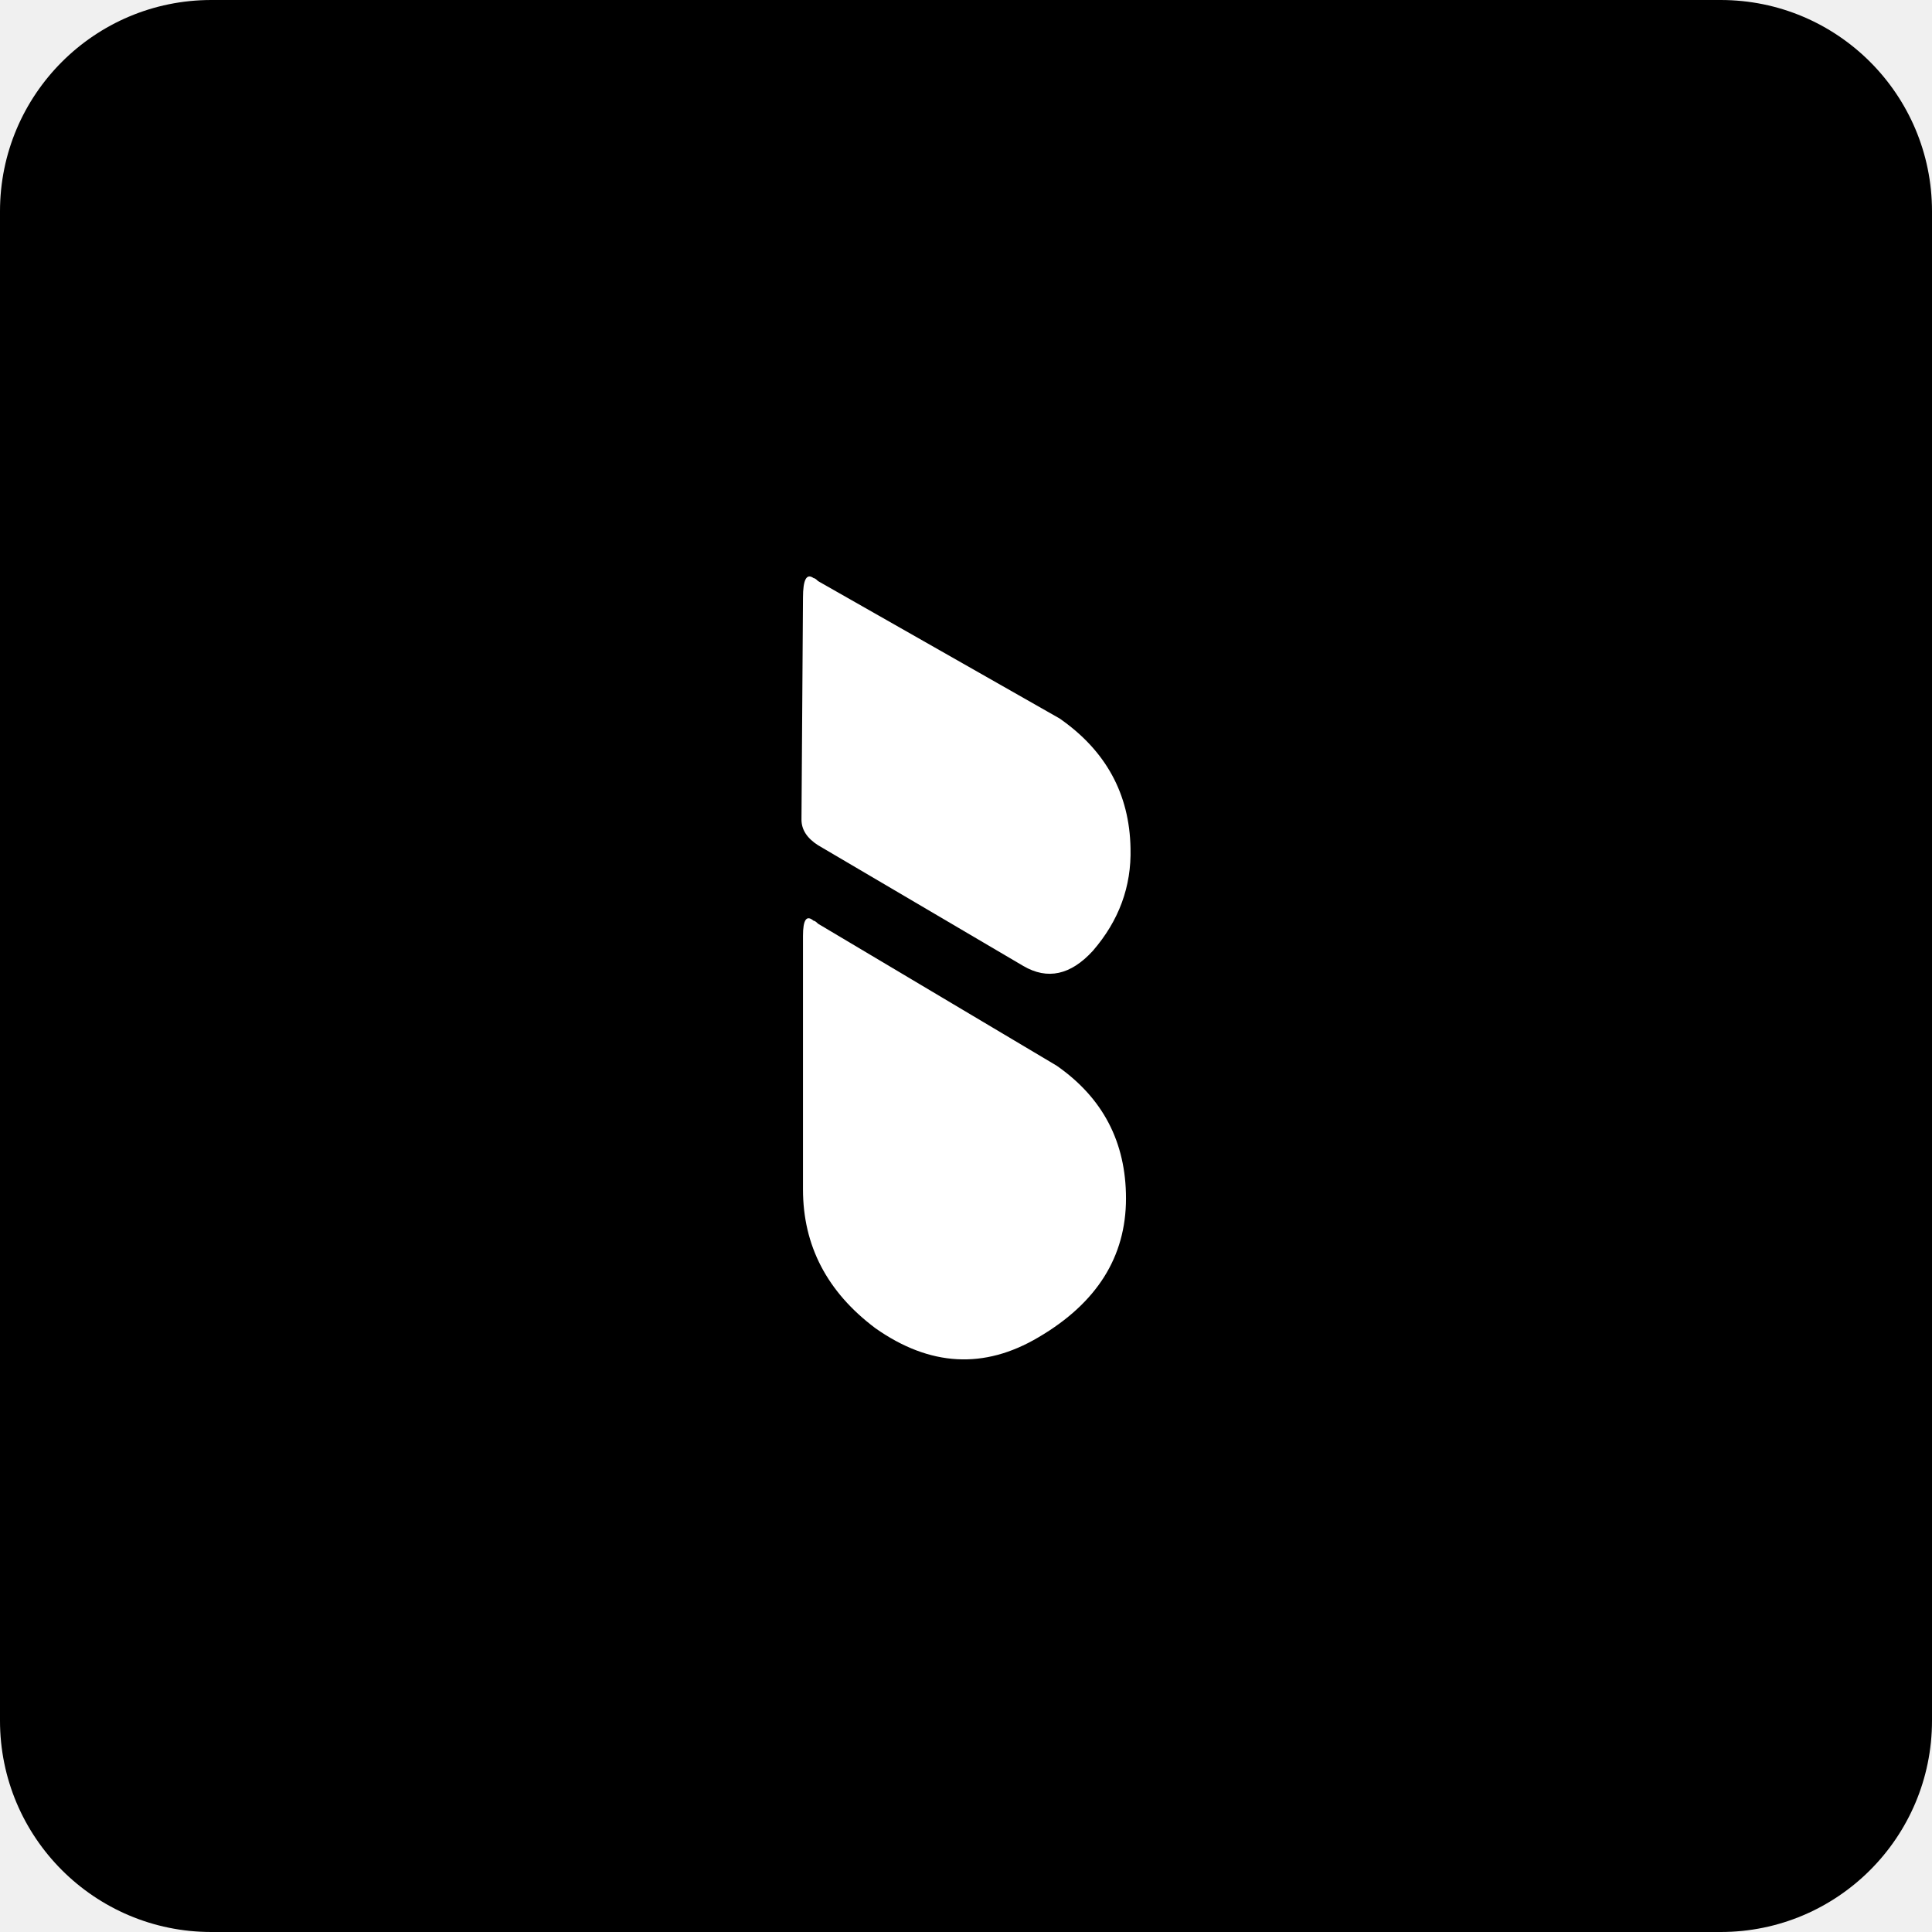
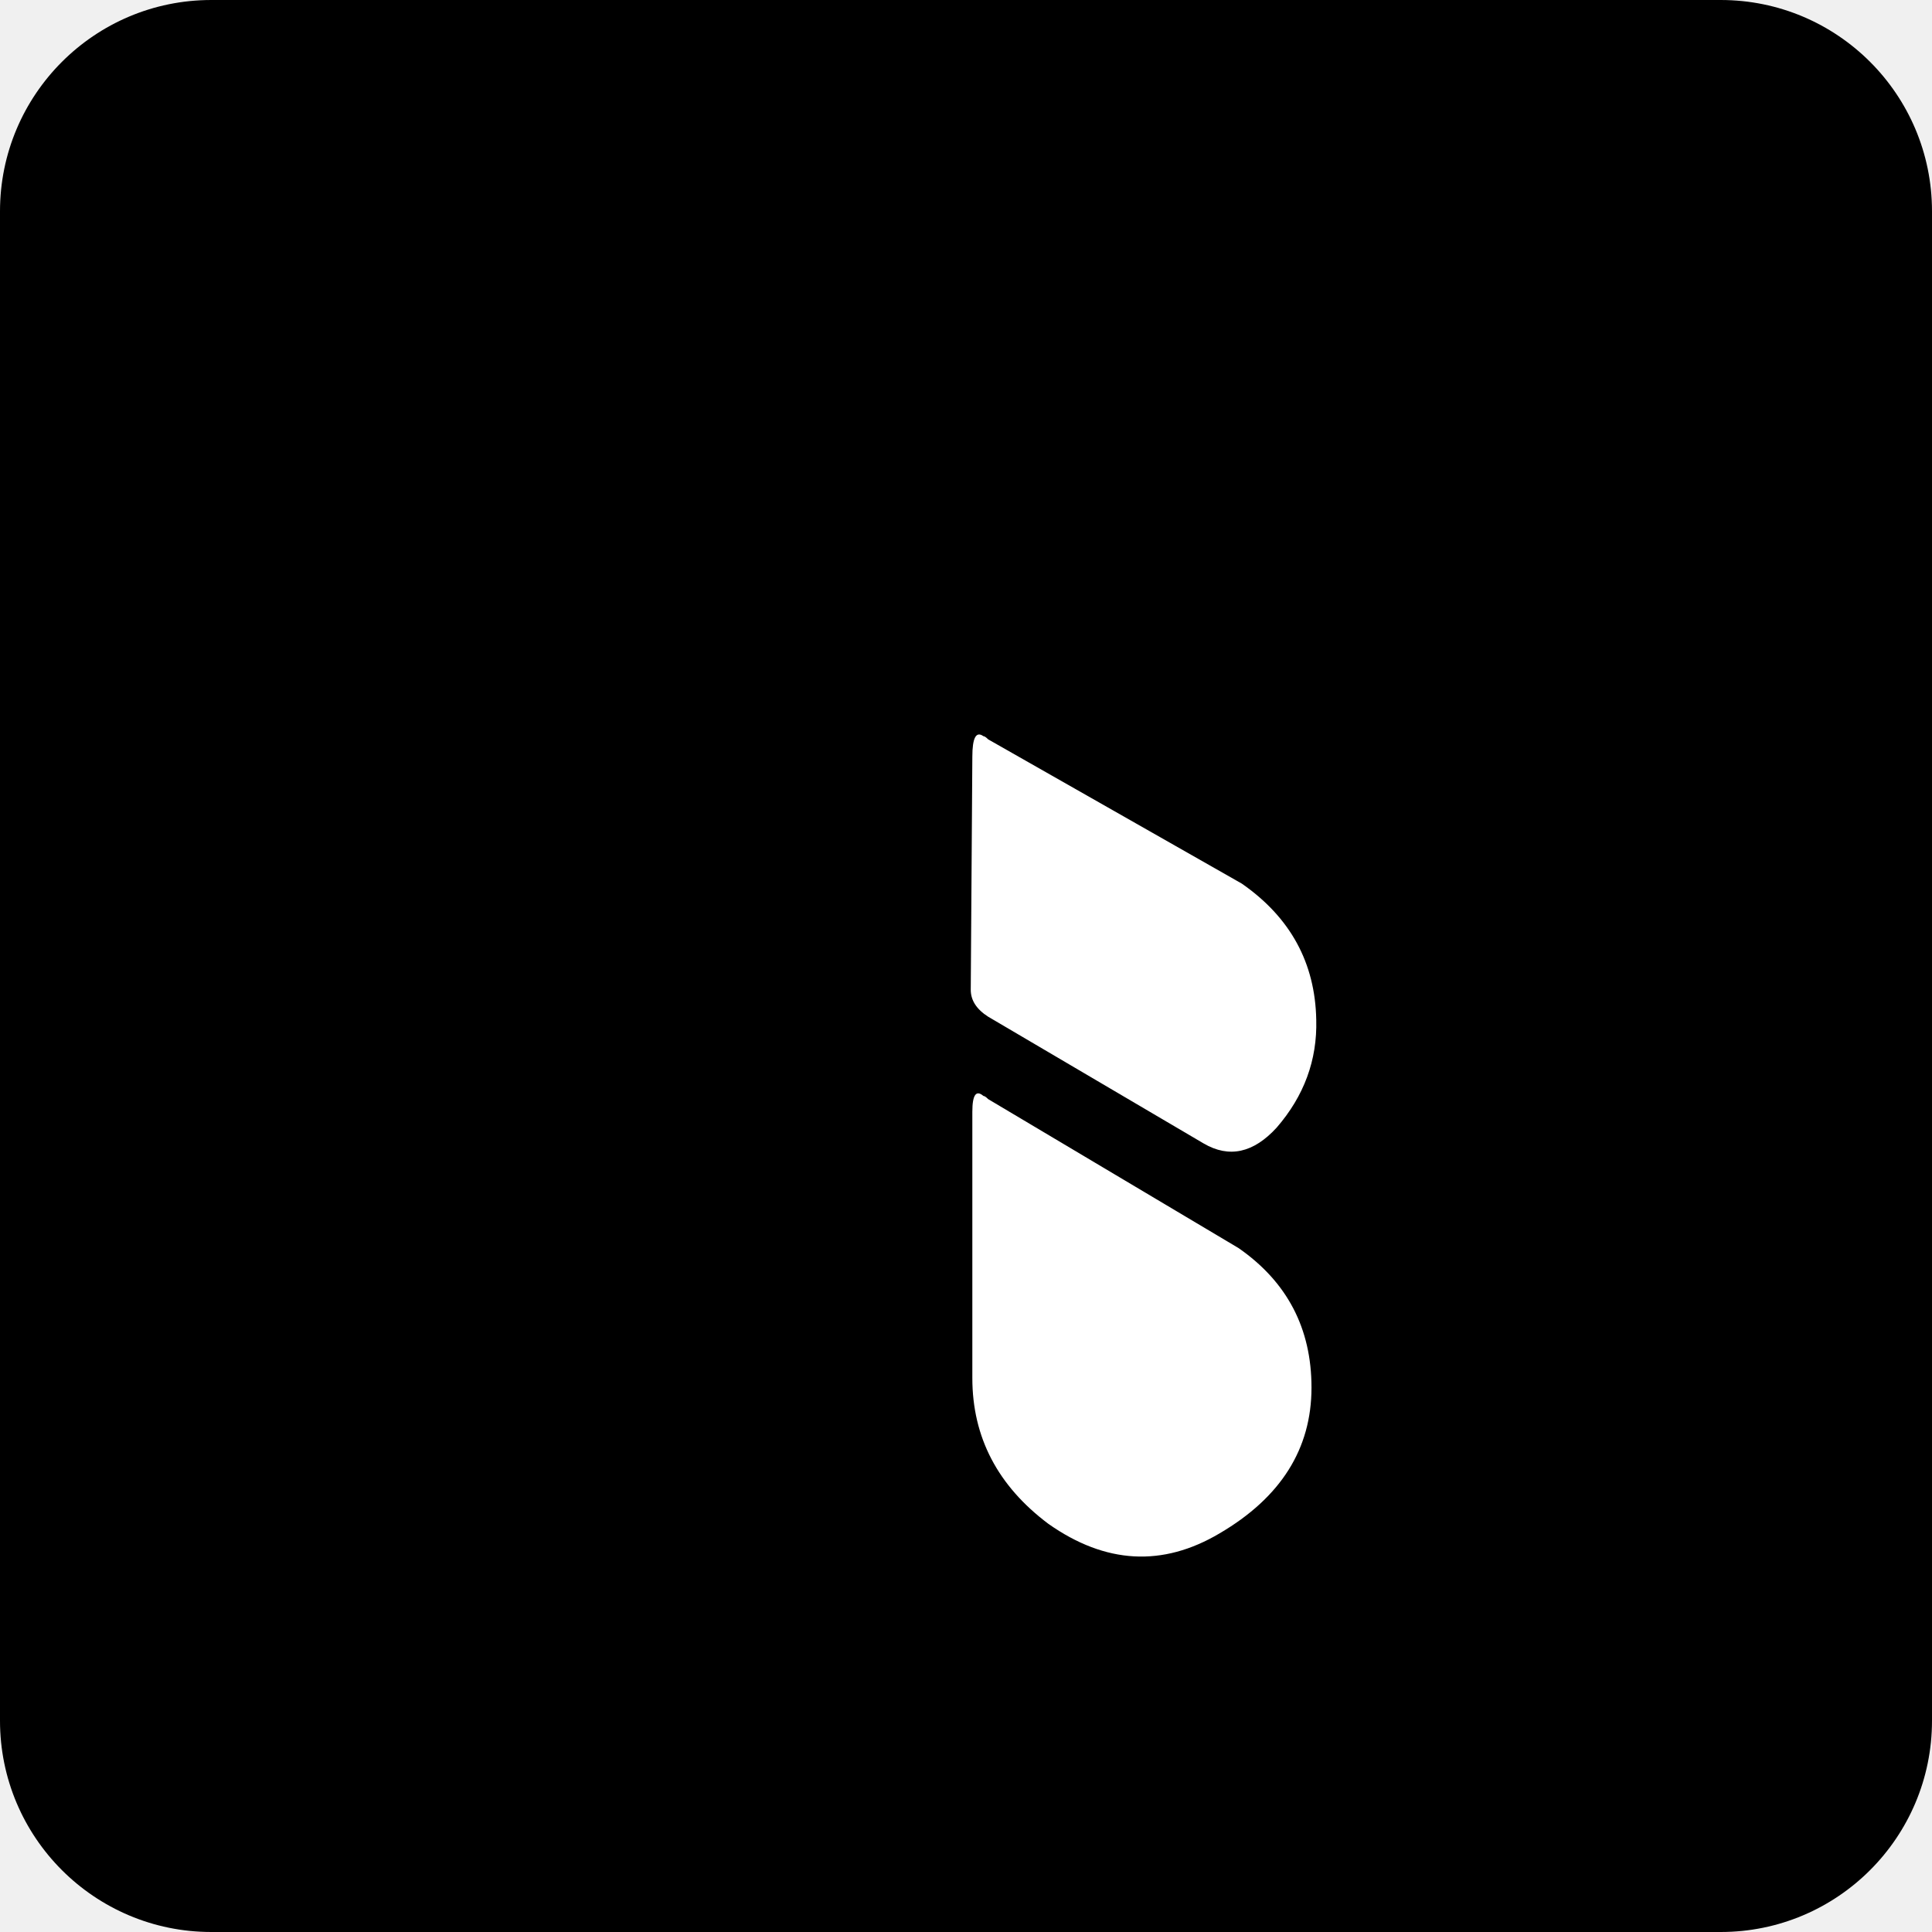
<svg xmlns="http://www.w3.org/2000/svg" width="512" height="512" viewBox="0 0 512 512">
  <rect width="512" height="512" rx="56" fill="#000" />
-   <g transform="translate(51.2 51.2) scale(0.8)">
+   <g transform="translate(88 88) scale(0.84)">
    <g transform="translate(-56 -56)">
      <path fill="#fff" d="M261.5 183.5 Q258 181 258 190 L257.5 263.5 Q257.5 268.5 263 272 L331 312 Q343 319 354 307 Q367 292 366.5 273 Q366 246 343 230 L263 184.5 Q262 183.5 261.5 183.5 Z" />
      <path fill="#fff" d="M261.5 297 Q258 294 258 302 L258 386 Q258 414 282 432 Q309 451 336 435 Q365 418 365 389 Q365 361 342 345 L263 298 Q262 297 261.5 297 Z" />
    </g>
  </g>
</svg>
